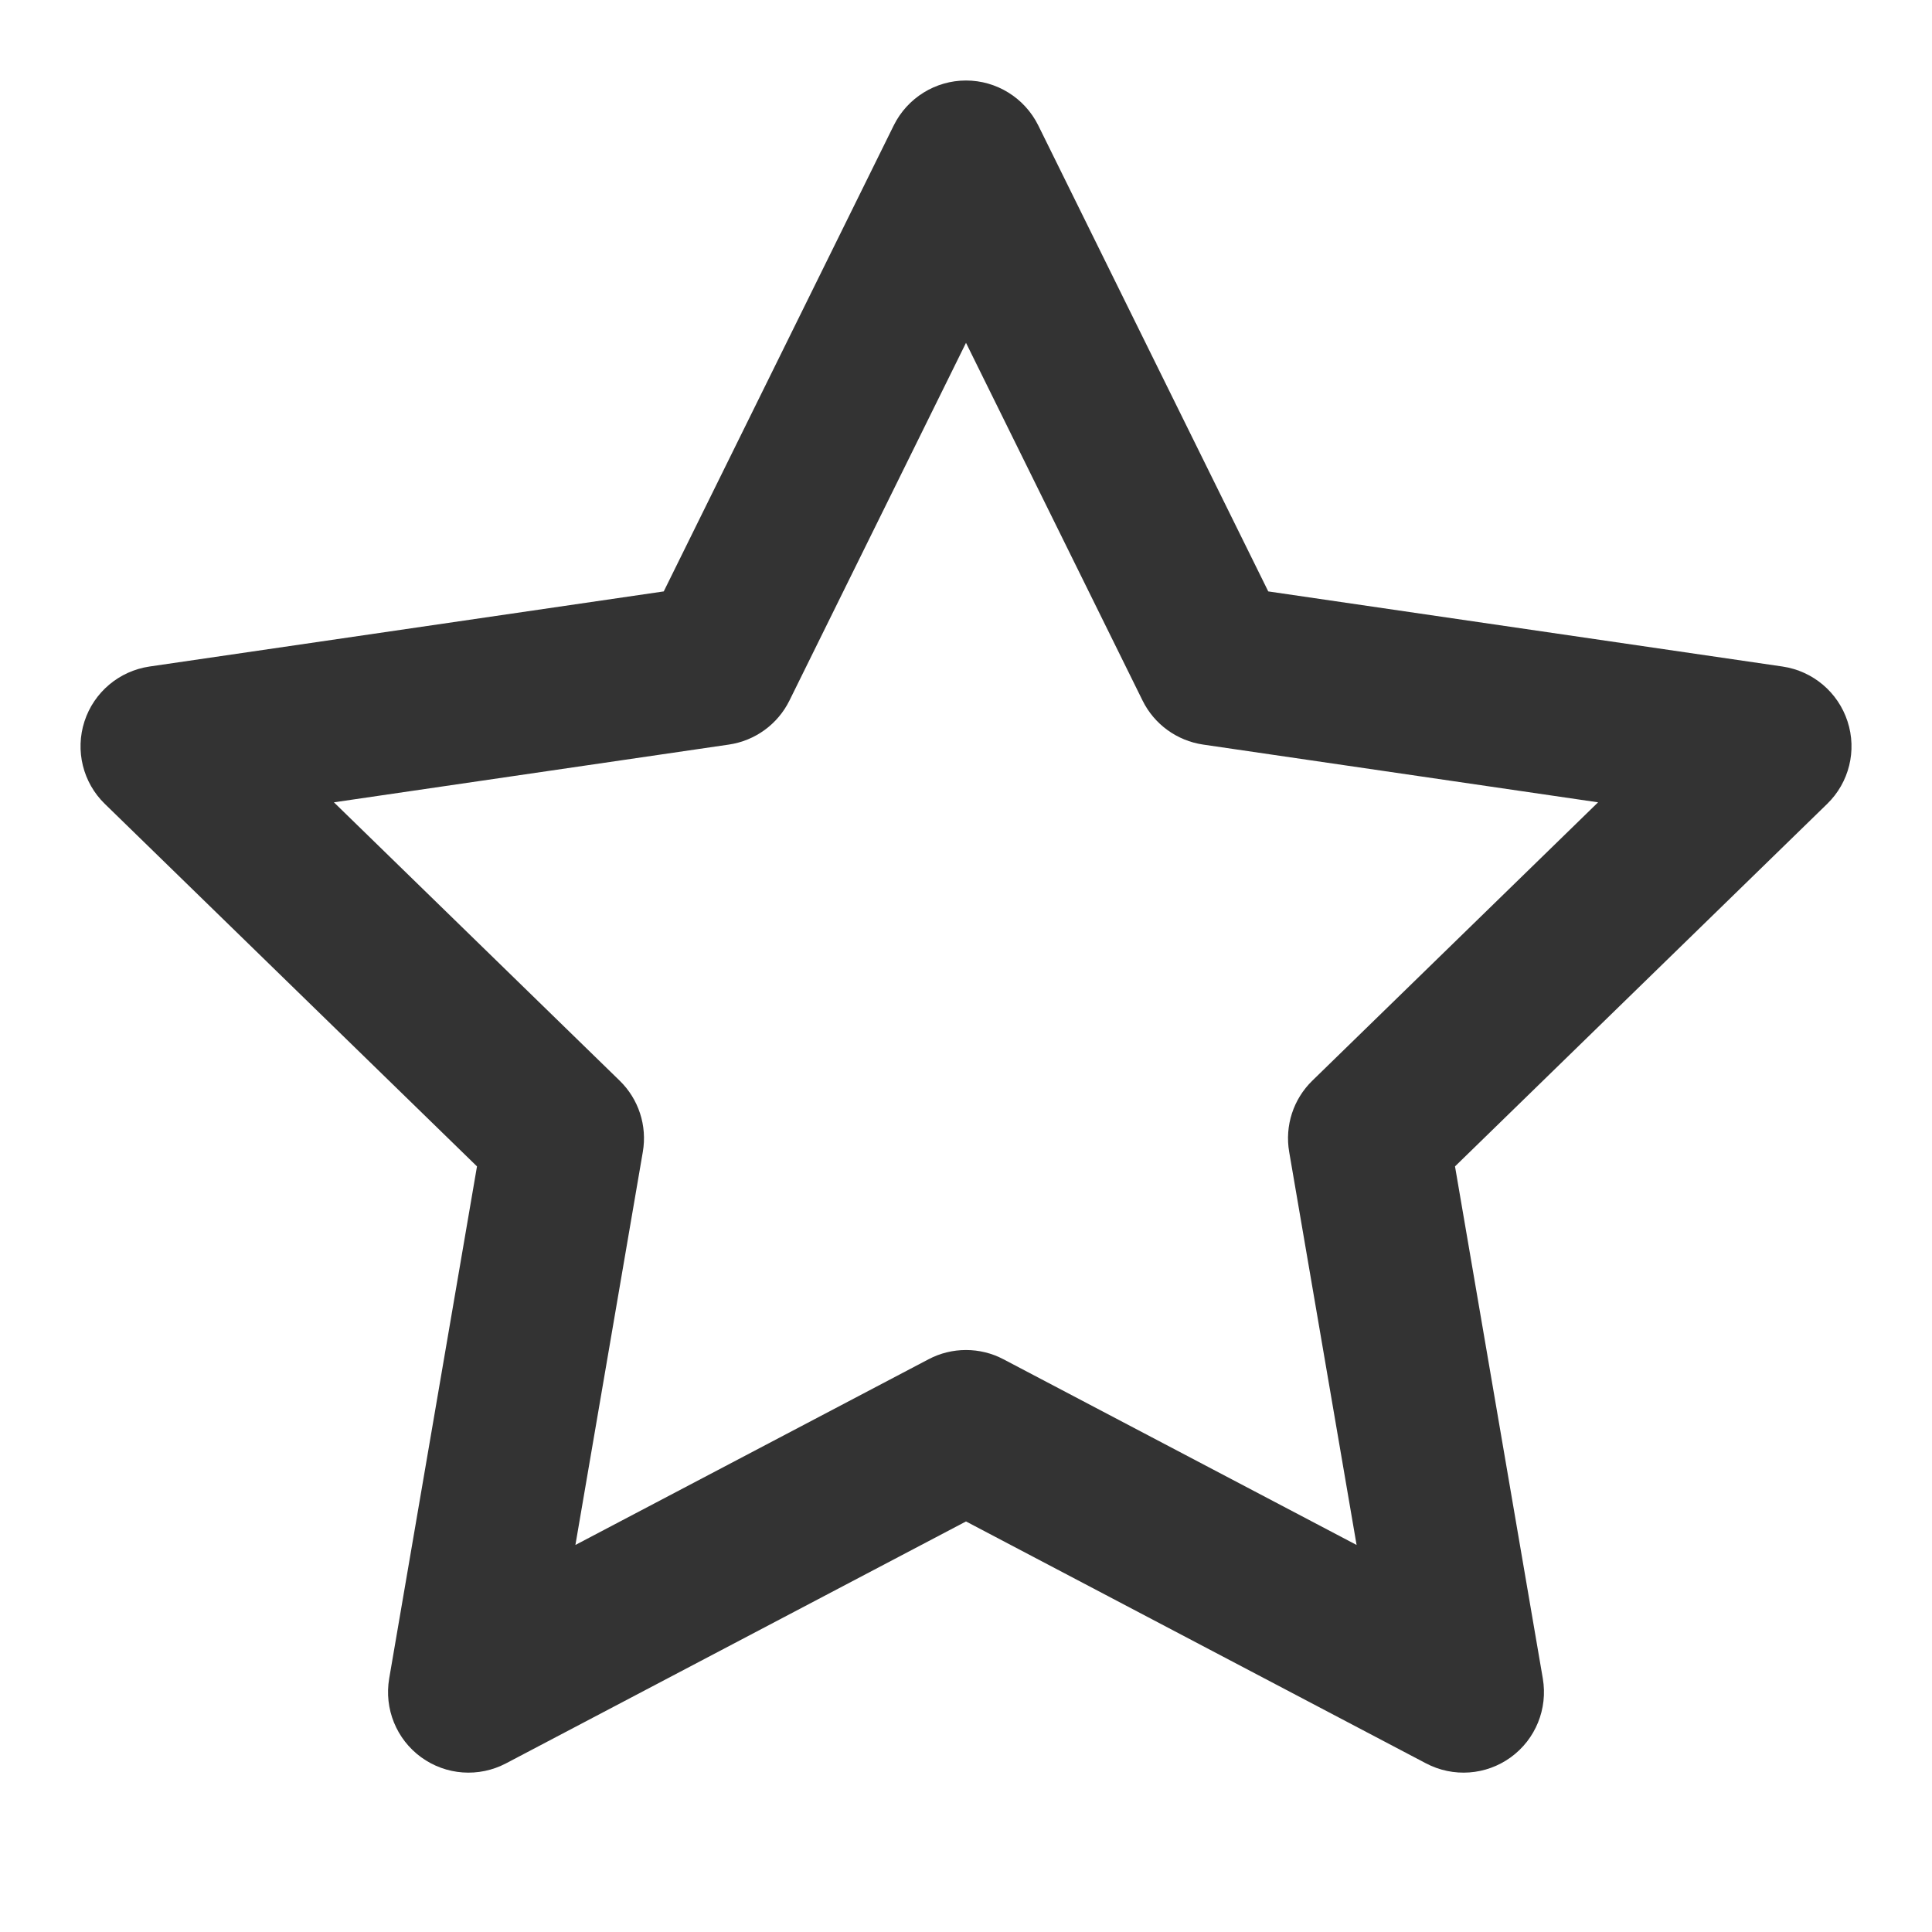
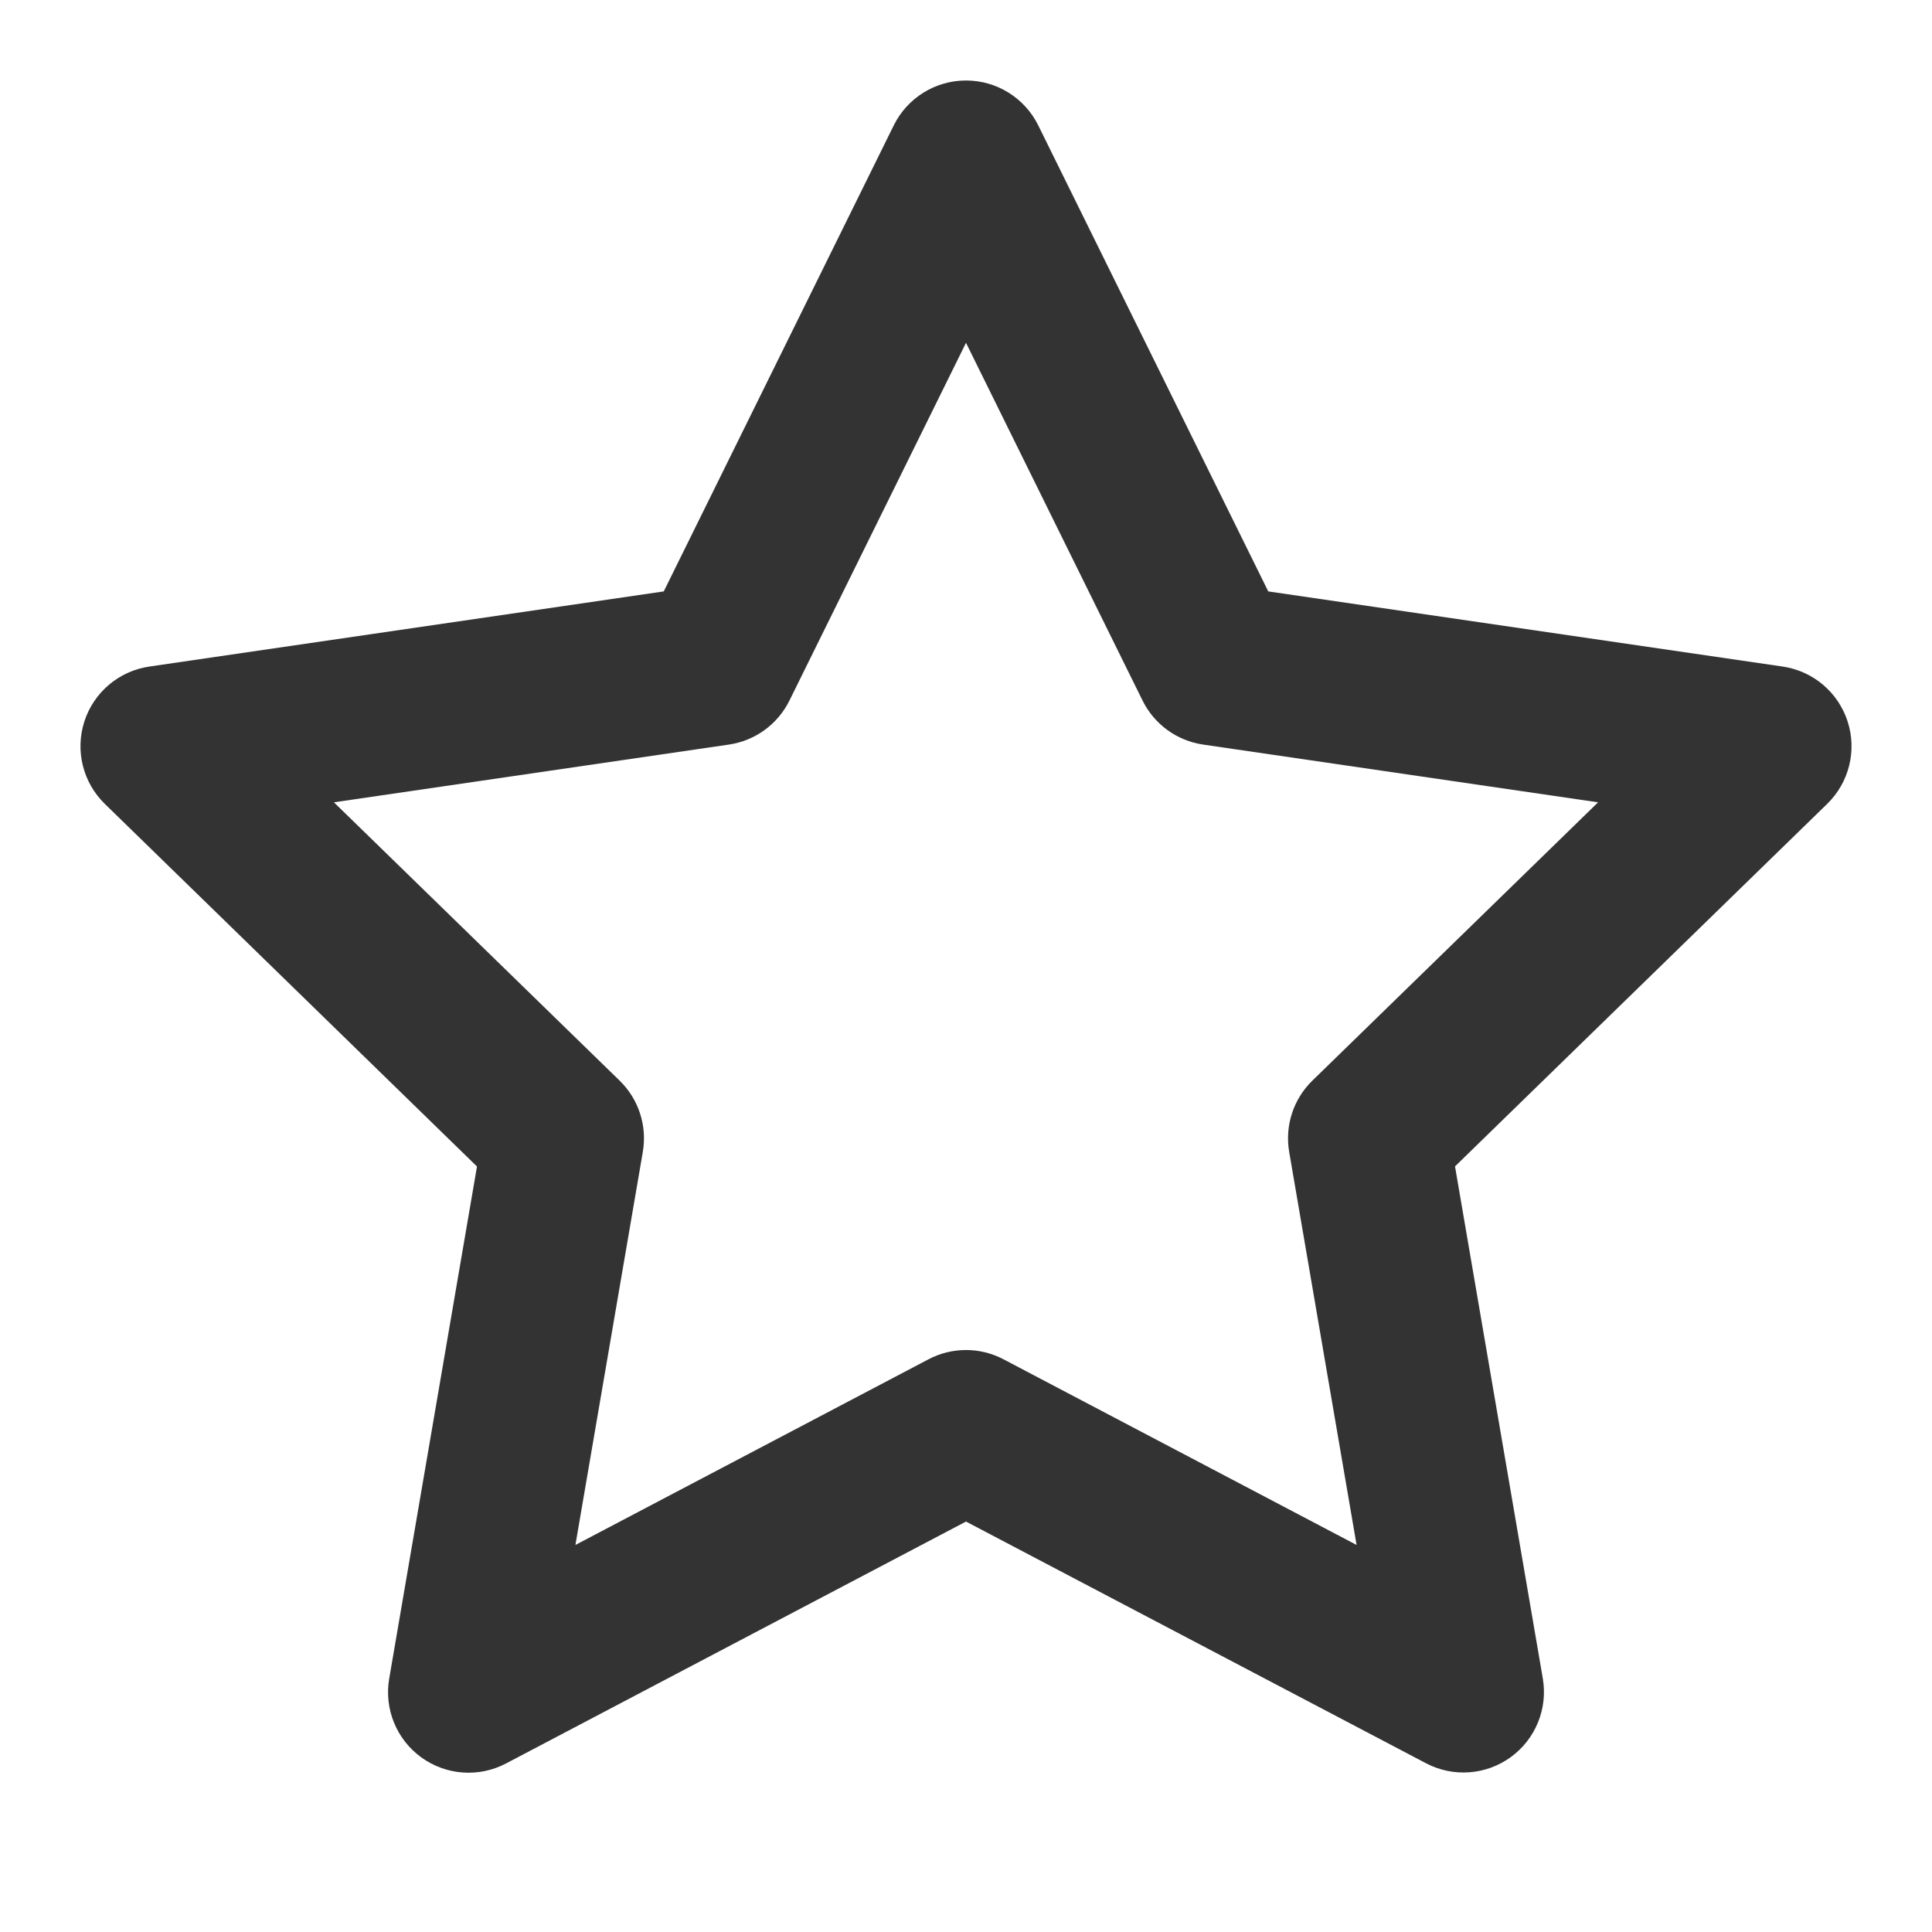
- <svg xmlns="http://www.w3.org/2000/svg" width="18" height="18" viewBox="0 0 18 18" fill="none">
-   <path fill-rule="evenodd" clip-rule="evenodd" d="M9 0.75C9.285 0.75 9.546 0.912 9.673 1.168L11.816 5.51L16.608 6.21C16.891 6.252 17.125 6.45 17.213 6.721C17.302 6.993 17.228 7.291 17.023 7.49L13.556 10.867L14.374 15.638C14.422 15.92 14.307 16.204 14.076 16.372C13.845 16.54 13.539 16.562 13.286 16.429L9 14.175L4.714 16.429C4.461 16.562 4.155 16.54 3.924 16.372C3.693 16.204 3.578 15.92 3.626 15.638L4.444 10.867L0.977 7.49C0.772 7.291 0.699 6.993 0.787 6.721C0.875 6.45 1.109 6.252 1.392 6.21L6.184 5.51L8.327 1.168C8.454 0.912 8.715 0.75 9 0.75ZM9 3.194L7.355 6.527C7.246 6.748 7.035 6.901 6.791 6.937L3.111 7.475L5.773 10.068C5.95 10.24 6.031 10.488 5.989 10.732L5.361 14.394L8.651 12.664C8.869 12.549 9.131 12.549 9.349 12.664L12.639 14.394L12.011 10.732C11.969 10.488 12.05 10.24 12.227 10.068L14.889 7.475L11.209 6.937C10.965 6.901 10.754 6.748 10.645 6.527L9 3.194Z" fill="#333333" />
+ <svg xmlns="http://www.w3.org/2000/svg" width="18" height="18" fill="none">
+   <path fill-rule="evenodd" clip-rule="evenodd" d="M9 .75a.75.75 0 0 1 .673.418l2.143 4.342 4.792.7a.75.75 0 0 1 .415 1.28l-3.467 3.377.818 4.771a.75.75 0 0 1-1.088.79L9 14.176l-4.286 2.254a.75.75 0 0 1-1.088-.79l.818-4.772L.977 7.49a.75.75 0 0 1 .415-1.28l4.792-.7 2.143-4.342A.75.75 0 0 1 9 .75Zm0 2.444L7.355 6.527a.75.75 0 0 1-.564.41l-3.68.538 2.662 2.593a.75.75 0 0 1 .216.664l-.628 3.662 3.29-1.73a.75.75 0 0 1 .698 0l3.29 1.73-.628-3.662a.75.75 0 0 1 .216-.664l2.662-2.593-3.68-.538a.75.75 0 0 1-.564-.41L9 3.194Z" fill="#333" />
</svg>
